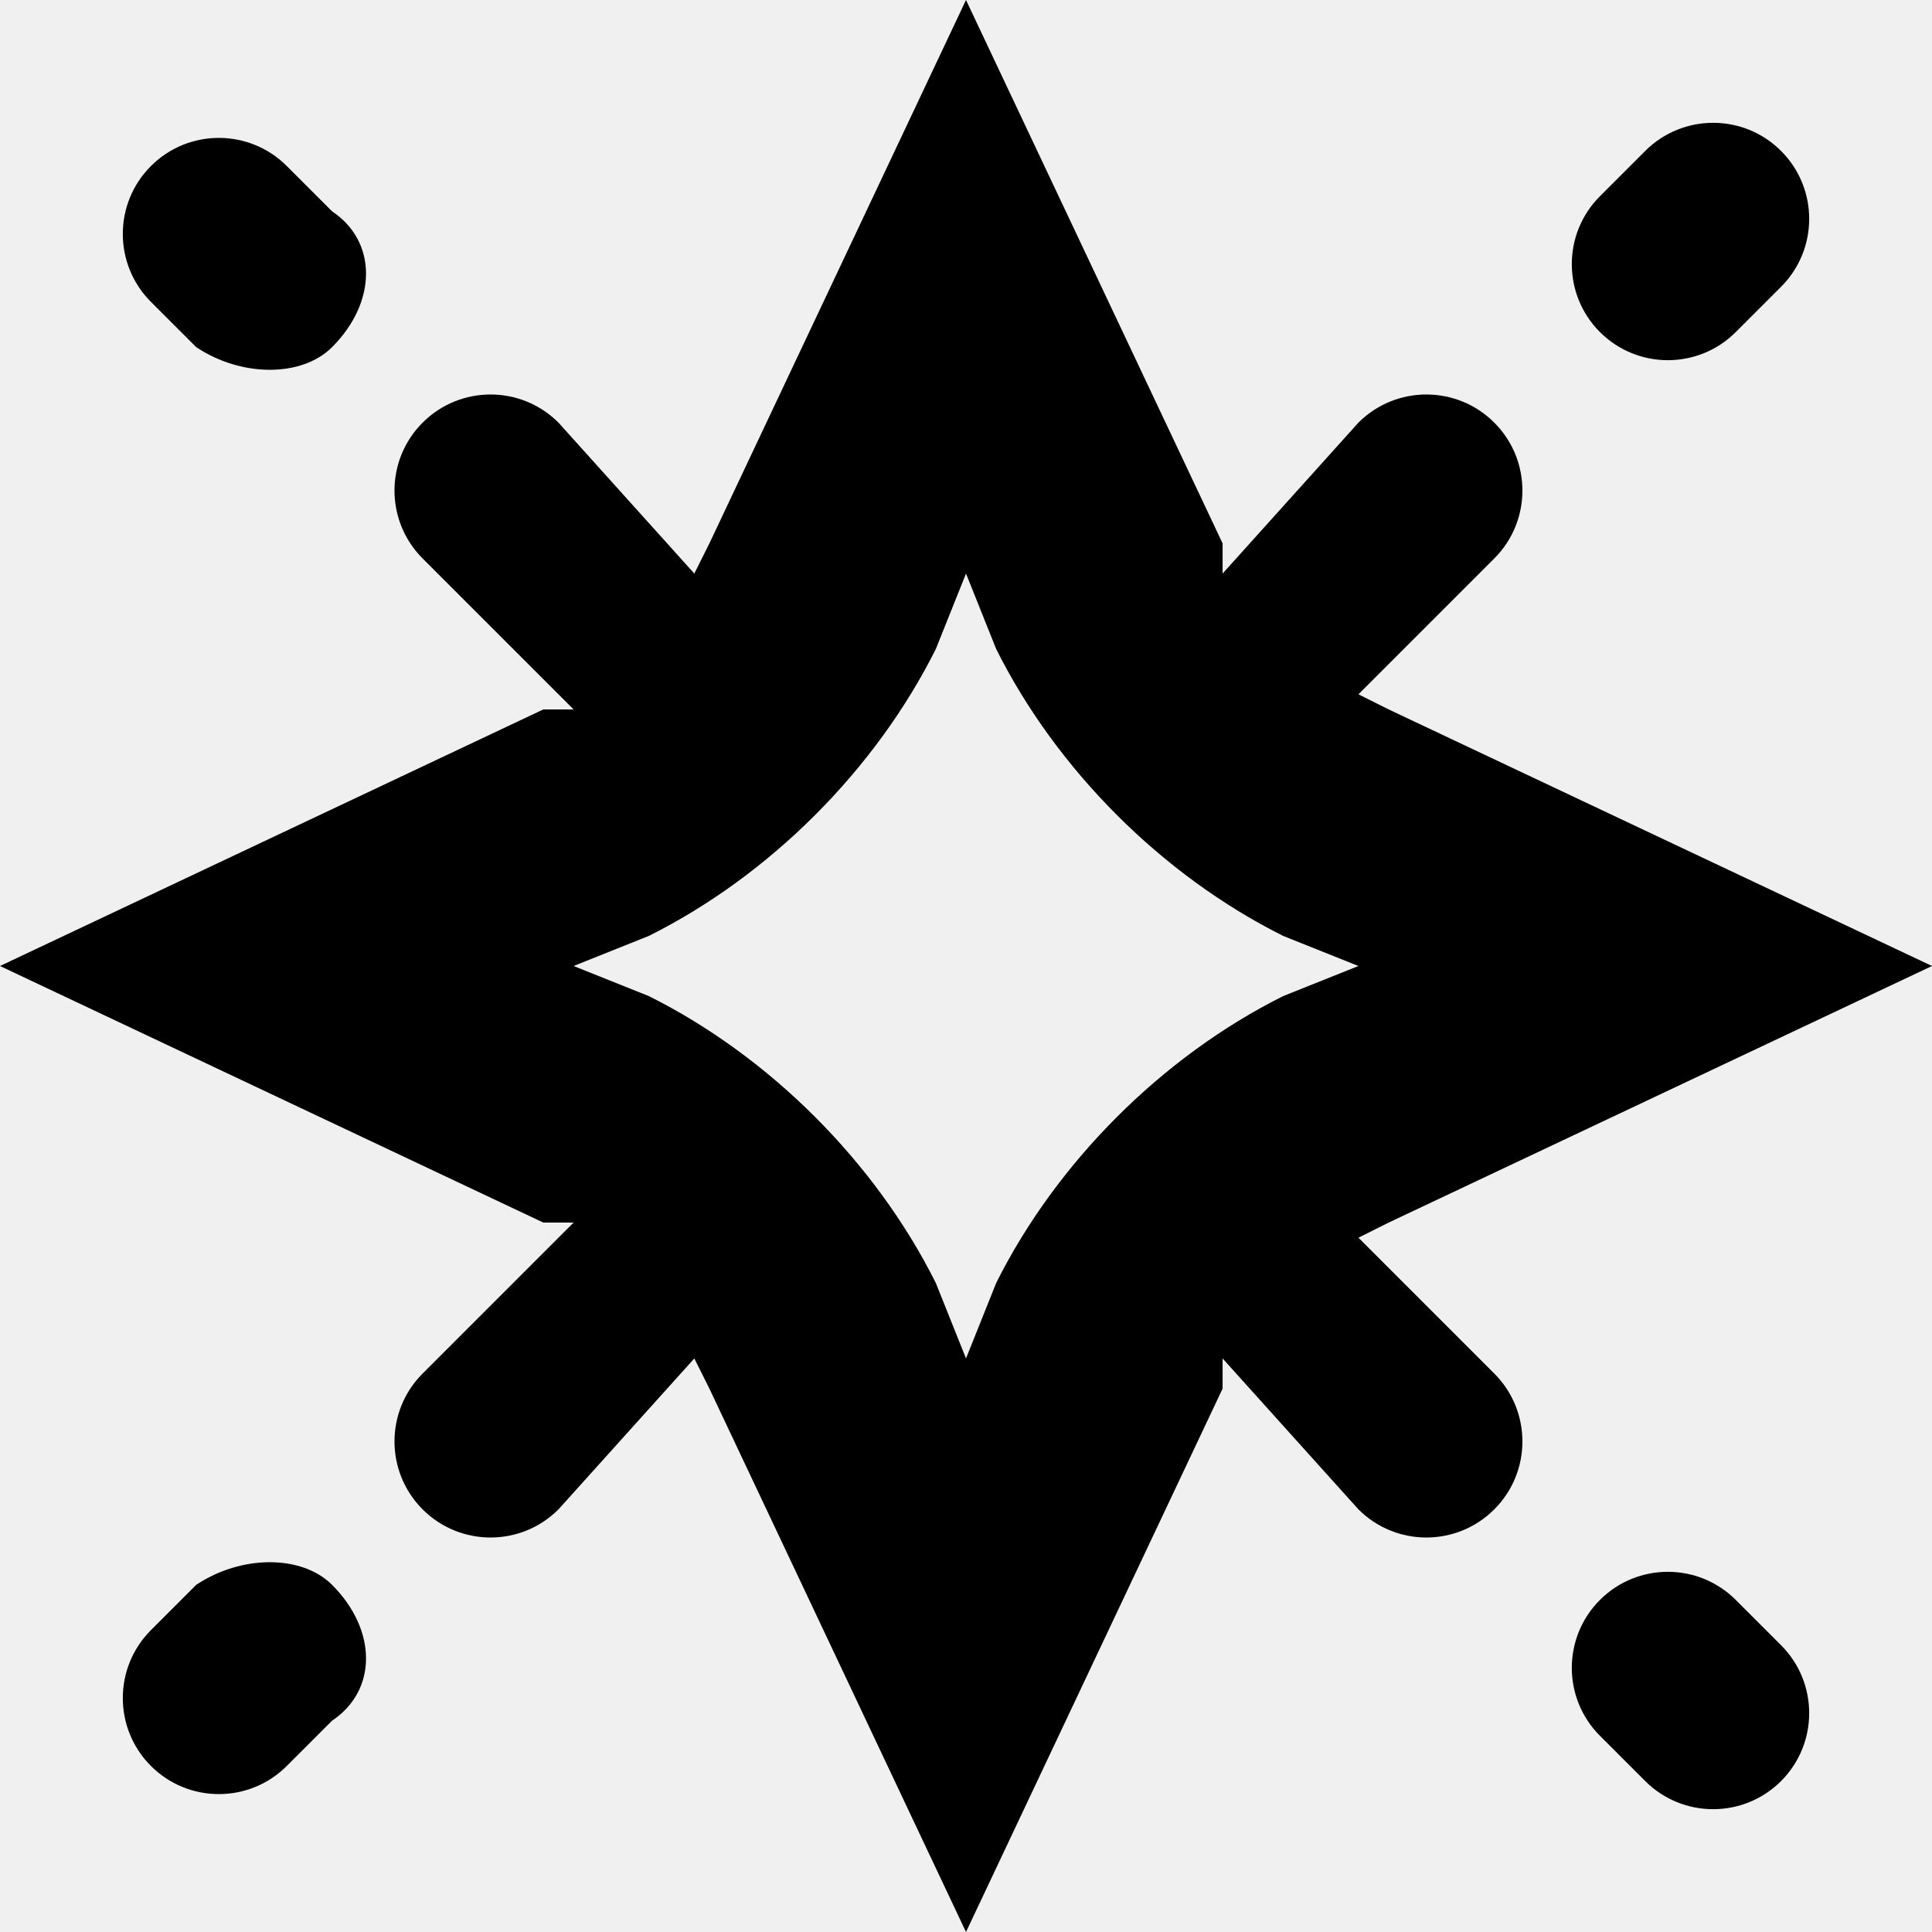
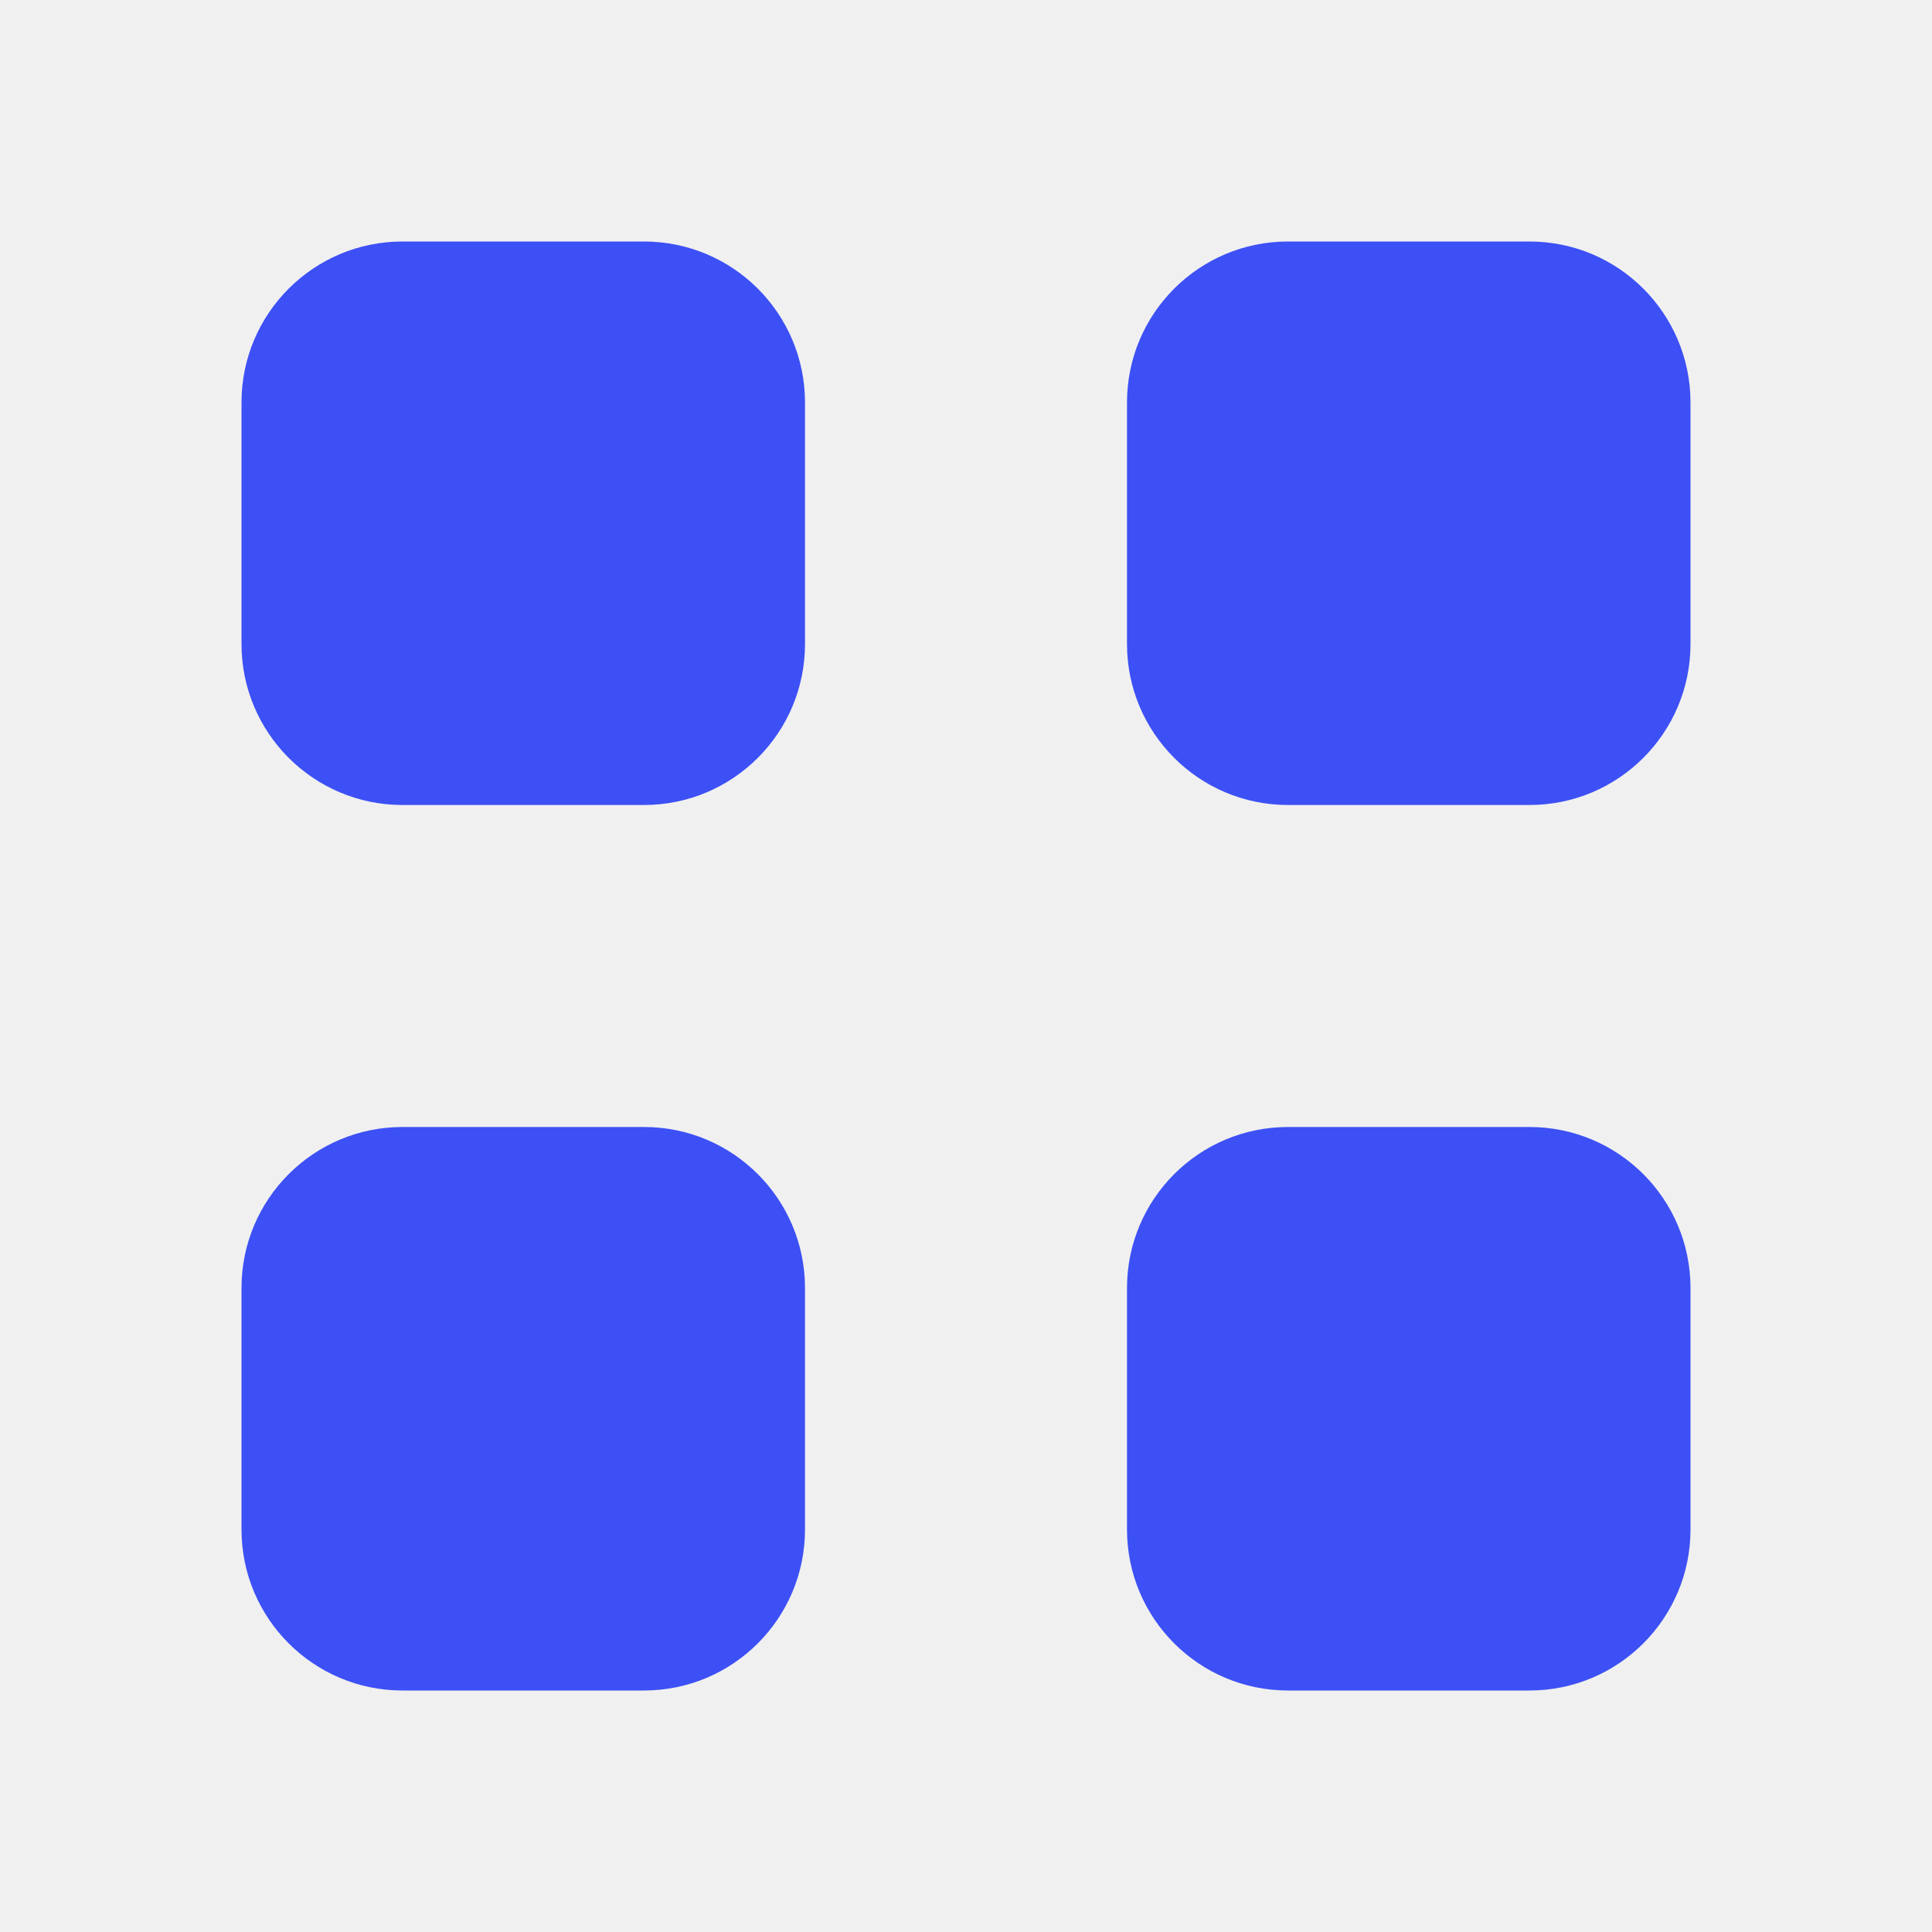
- <svg xmlns="http://www.w3.org/2000/svg" viewBox="0 0 128 128">
-   <path fill-rule="evenodd" d="M81 36 64 0 47 36l-1 2-9-10a6 6 0 0 0-9 9l10 10h-2L0 64l36 17h2L28 91a6 6 0 1 0 9 9l9-10 1 2 17 36 17-36v-2l9 10a6 6 0 1 0 9-9l-9-9 2-1 36-17-36-17-2-1 9-9a6 6 0 1 0-9-9l-9 10v-2Zm-17 2-2 5c-4 8-11 15-19 19l-5 2 5 2c8 4 15 11 19 19l2 5 2-5c4-8 11-15 19-19l5-2-5-2c-8-4-15-11-19-19l-2-5Z" clip-rule="evenodd" />
-   <path d="M118 19a6 6 0 0 0-9-9l-3 3a6 6 0 1 0 9 9l3-3Zm-96 4c-2 2-6 2-9 0l-3-3a6 6 0 1 1 9-9l3 3c3 2 3 6 0 9Zm0 82c-2-2-6-2-9 0l-3 3a6 6 0 1 0 9 9l3-3c3-2 3-6 0-9Zm96 4a6 6 0 0 1-9 9l-3-3a6 6 0 1 1 9-9l3 3Z" />
-   <style>path{fill:#000}@media (prefers-color-scheme:dark){path{fill:#fff}}</style>
+ <svg xmlns="http://www.w3.org/2000/svg" version="1.1" width="1000" height="1000">
+   <style>
+     #light-icon {
+       display: inline;
+     }
+     #dark-icon {
+       display: none;
+     }
+ 
+     @media (prefers-color-scheme: dark) {
+       #light-icon {
+         display: none;
+       }
+       #dark-icon {
+         display: inline;
+       }
+     }
+   </style>
+   <g id="light-icon">
+     <svg version="1.1" width="1000" height="1000">
+       <g>
+         <g transform="matrix(10,0,0,10,0,0)">
+           <svg version="1.1" width="100" height="100">
+             <svg width="100" height="100" viewBox="0 0 24 24" fill="#3d50f5">
+               <rect x="3" y="3" width="7" height="7" rx="2" />
+               <rect x="14" y="3" width="7" height="7" rx="2" />
+               <rect x="3" y="14" width="7" height="7" rx="2" />
+               <rect x="14" y="14" width="7" height="7" rx="2" />
+             </svg>
+           </svg>
+         </g>
+       </g>
+     </svg>
+   </g>
+   <g id="dark-icon">
+     <svg version="1.1" width="1000" height="1000">
+       <g>
+         <g transform="matrix(10,0,0,10,0,0)">
+           <svg version="1.1" width="100" height="100">
+             <svg width="100" height="100" viewBox="0 0 24 24" fill="#B3C7FF">
+               <rect x="3" y="3" width="7" height="7" rx="2" />
+               <rect x="14" y="3" width="7" height="7" rx="2" />
+               <rect x="3" y="14" width="7" height="7" rx="2" />
+               <rect x="14" y="14" width="7" height="7" rx="2" />
+             </svg>
+           </svg>
+         </g>
+       </g>
+     </svg>
+   </g>
</svg>
